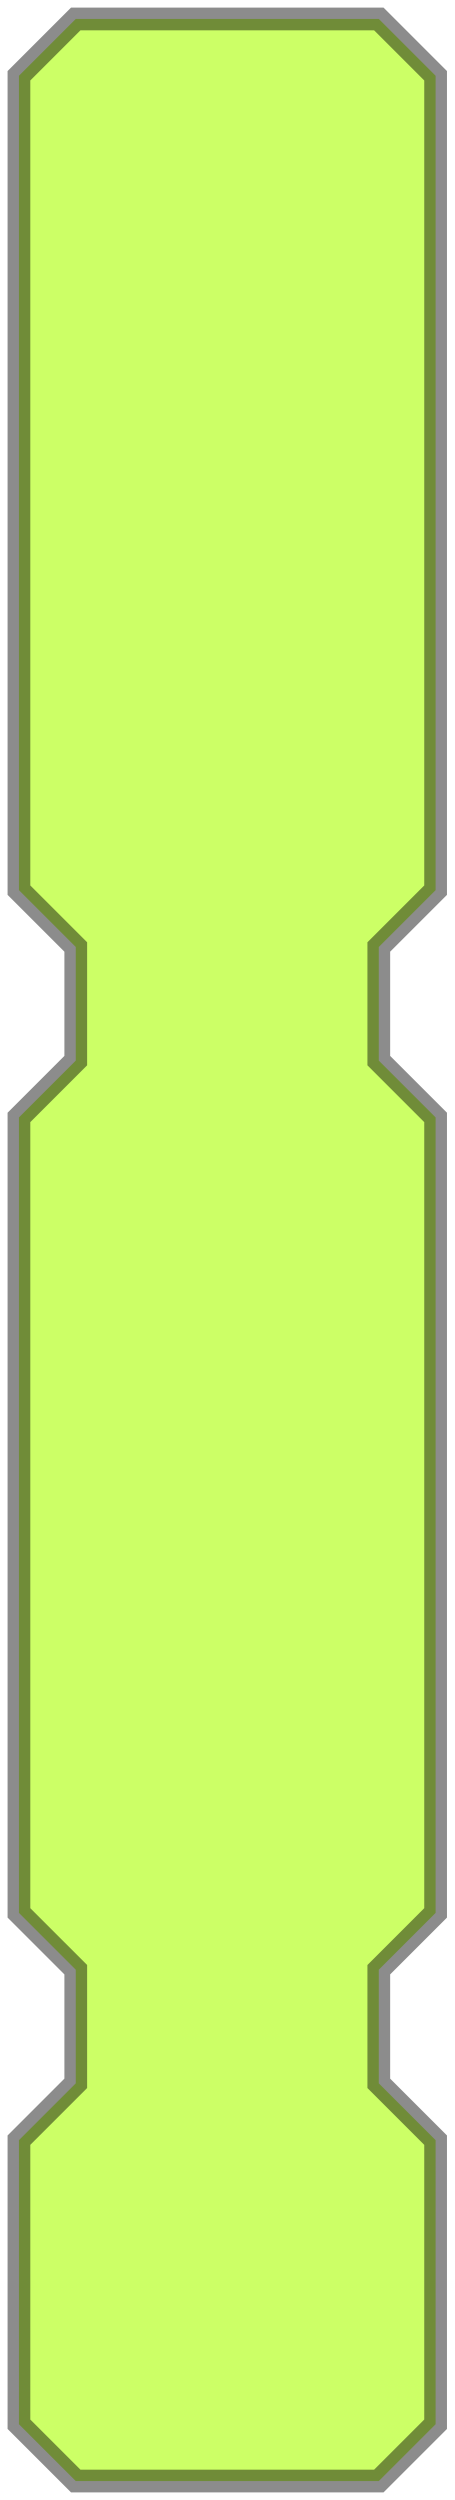
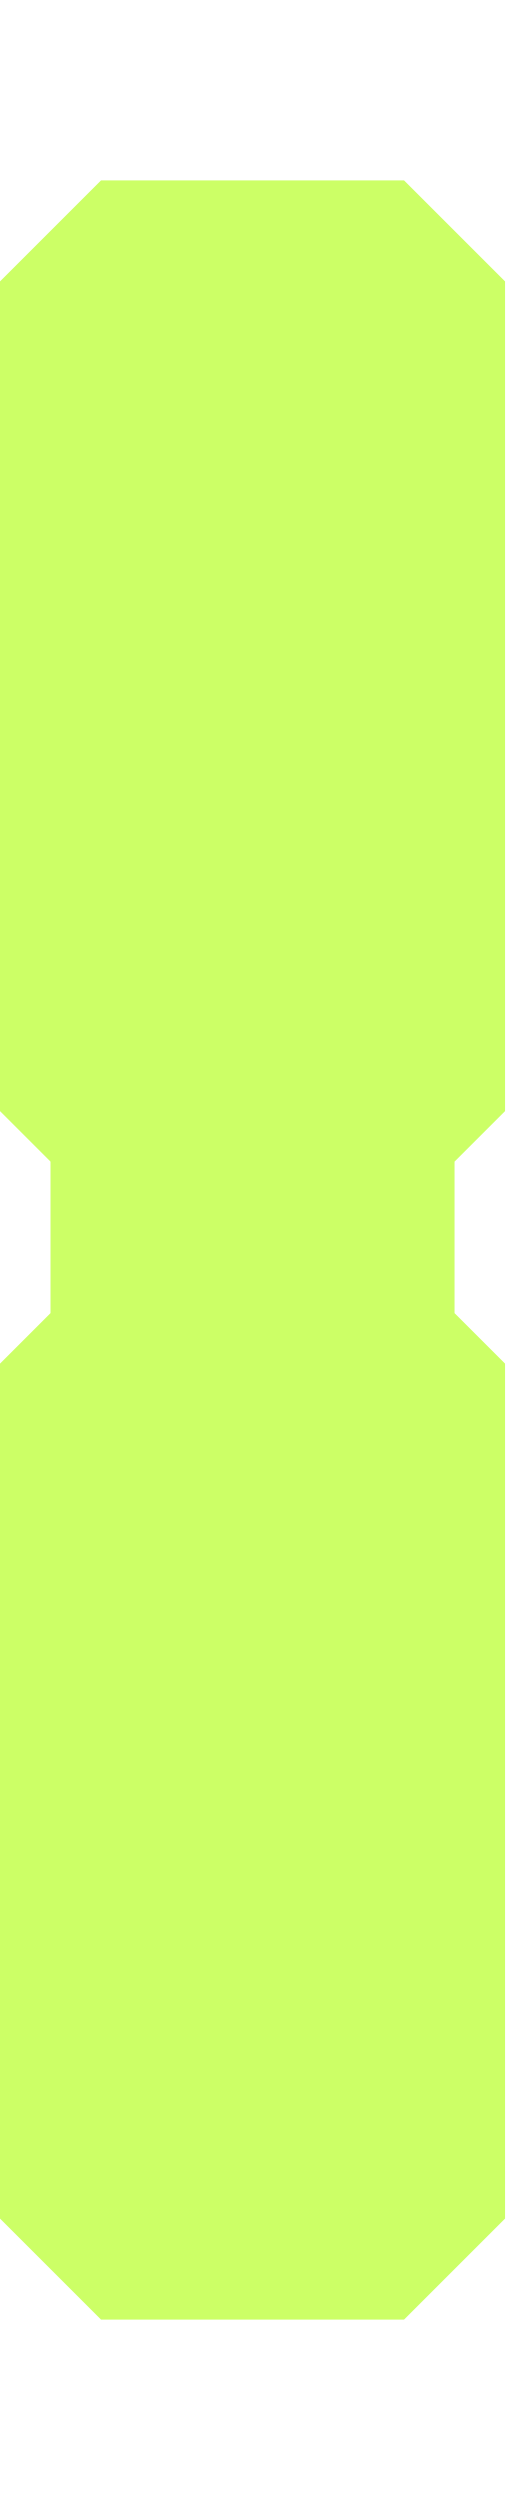
- <svg xmlns="http://www.w3.org/2000/svg" viewBox="0 0 24 132" preserveAspectRatio="none">
-   <path d="M4 1H20L23 4V47L20 50V56L23 59V101L20 104V110L23 113V128L20 131H4L1 128V113L4 110V104L1 101V59L4 56V50L1 47V4Z" fill="#ccff66" stroke="#000" stroke-opacity=".45" stroke-width="1.2" stroke-linejoin="miter" />
+ <svg xmlns="http://www.w3.org/2000/svg" viewBox="0 0 20 99" preserveAspectRatio="none">
+   <path d="M4 7.144H16L20 11.144V44L18 46V52L20 54V87.856L16 91.856H4L0 87.856V54L2 52V46L0 44V11.144L4 7.144Z" fill="#ccff66" />
</svg>
